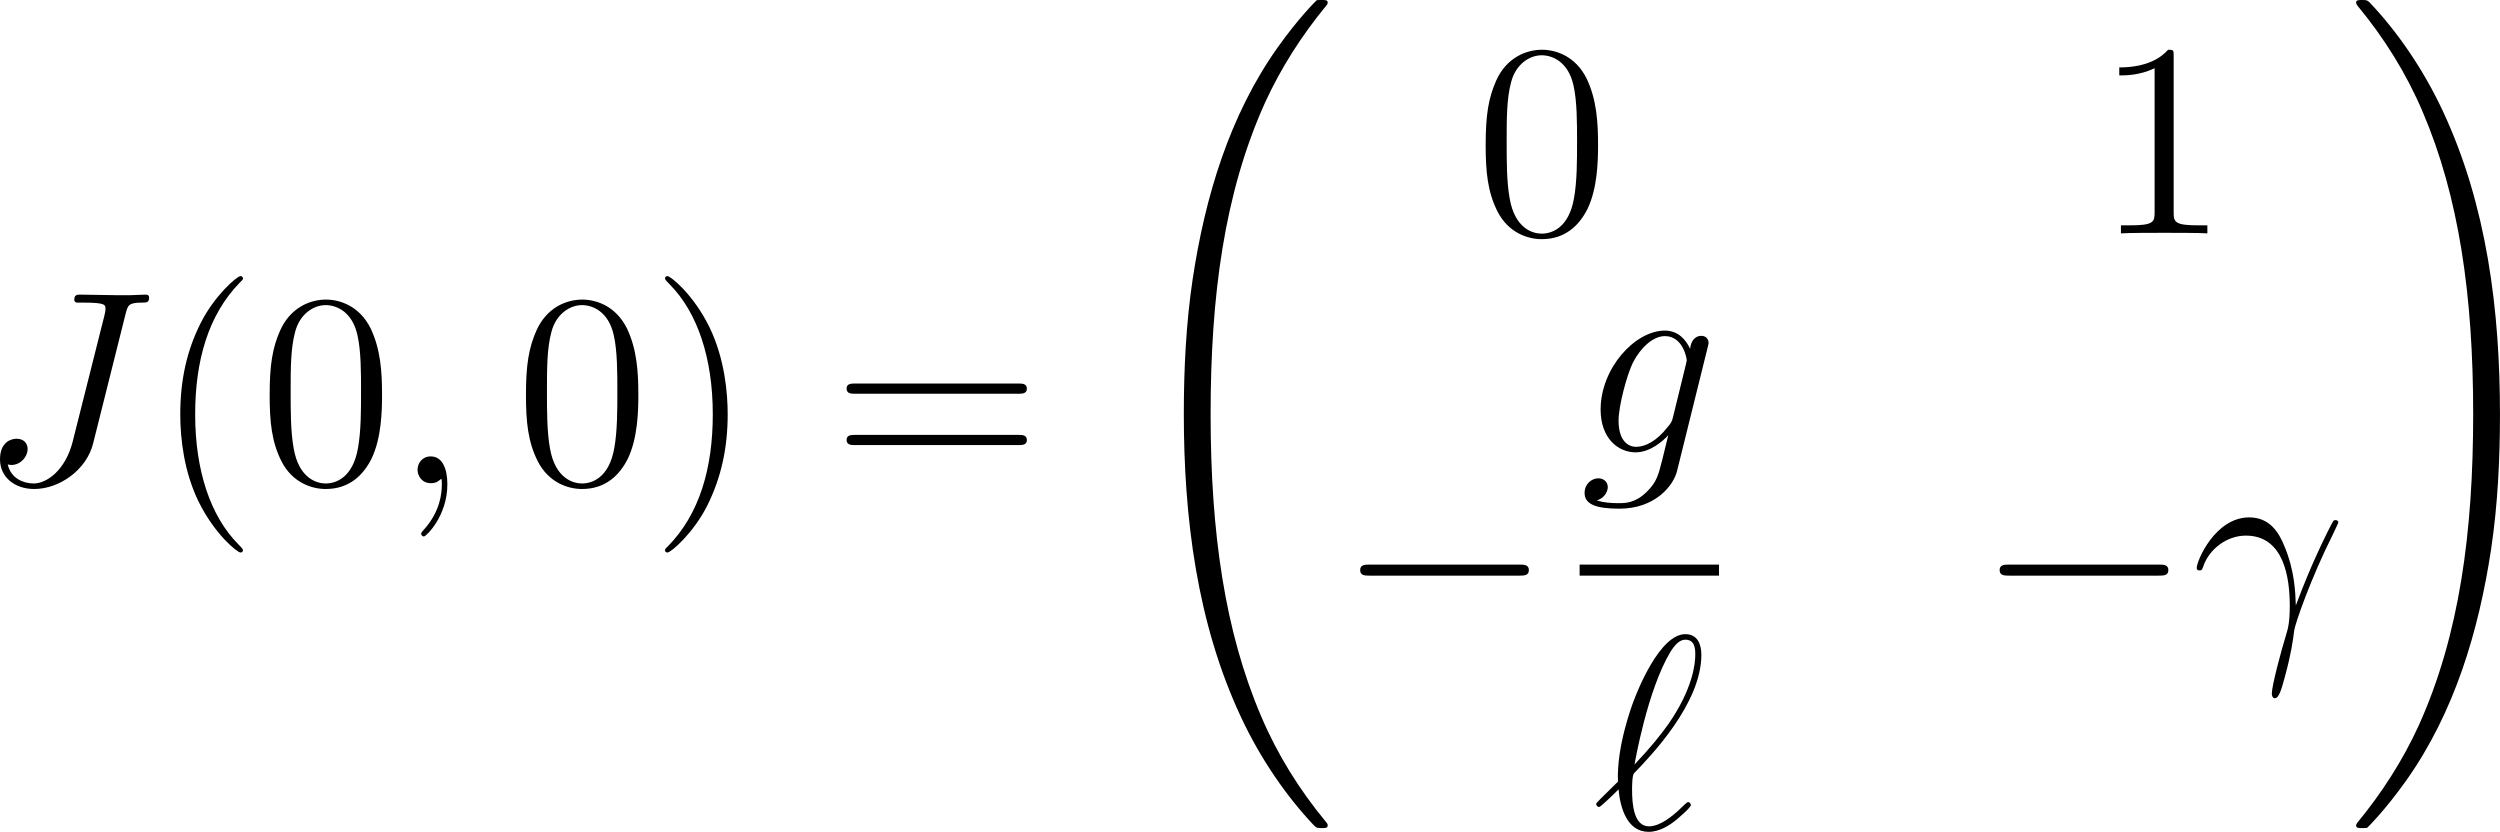
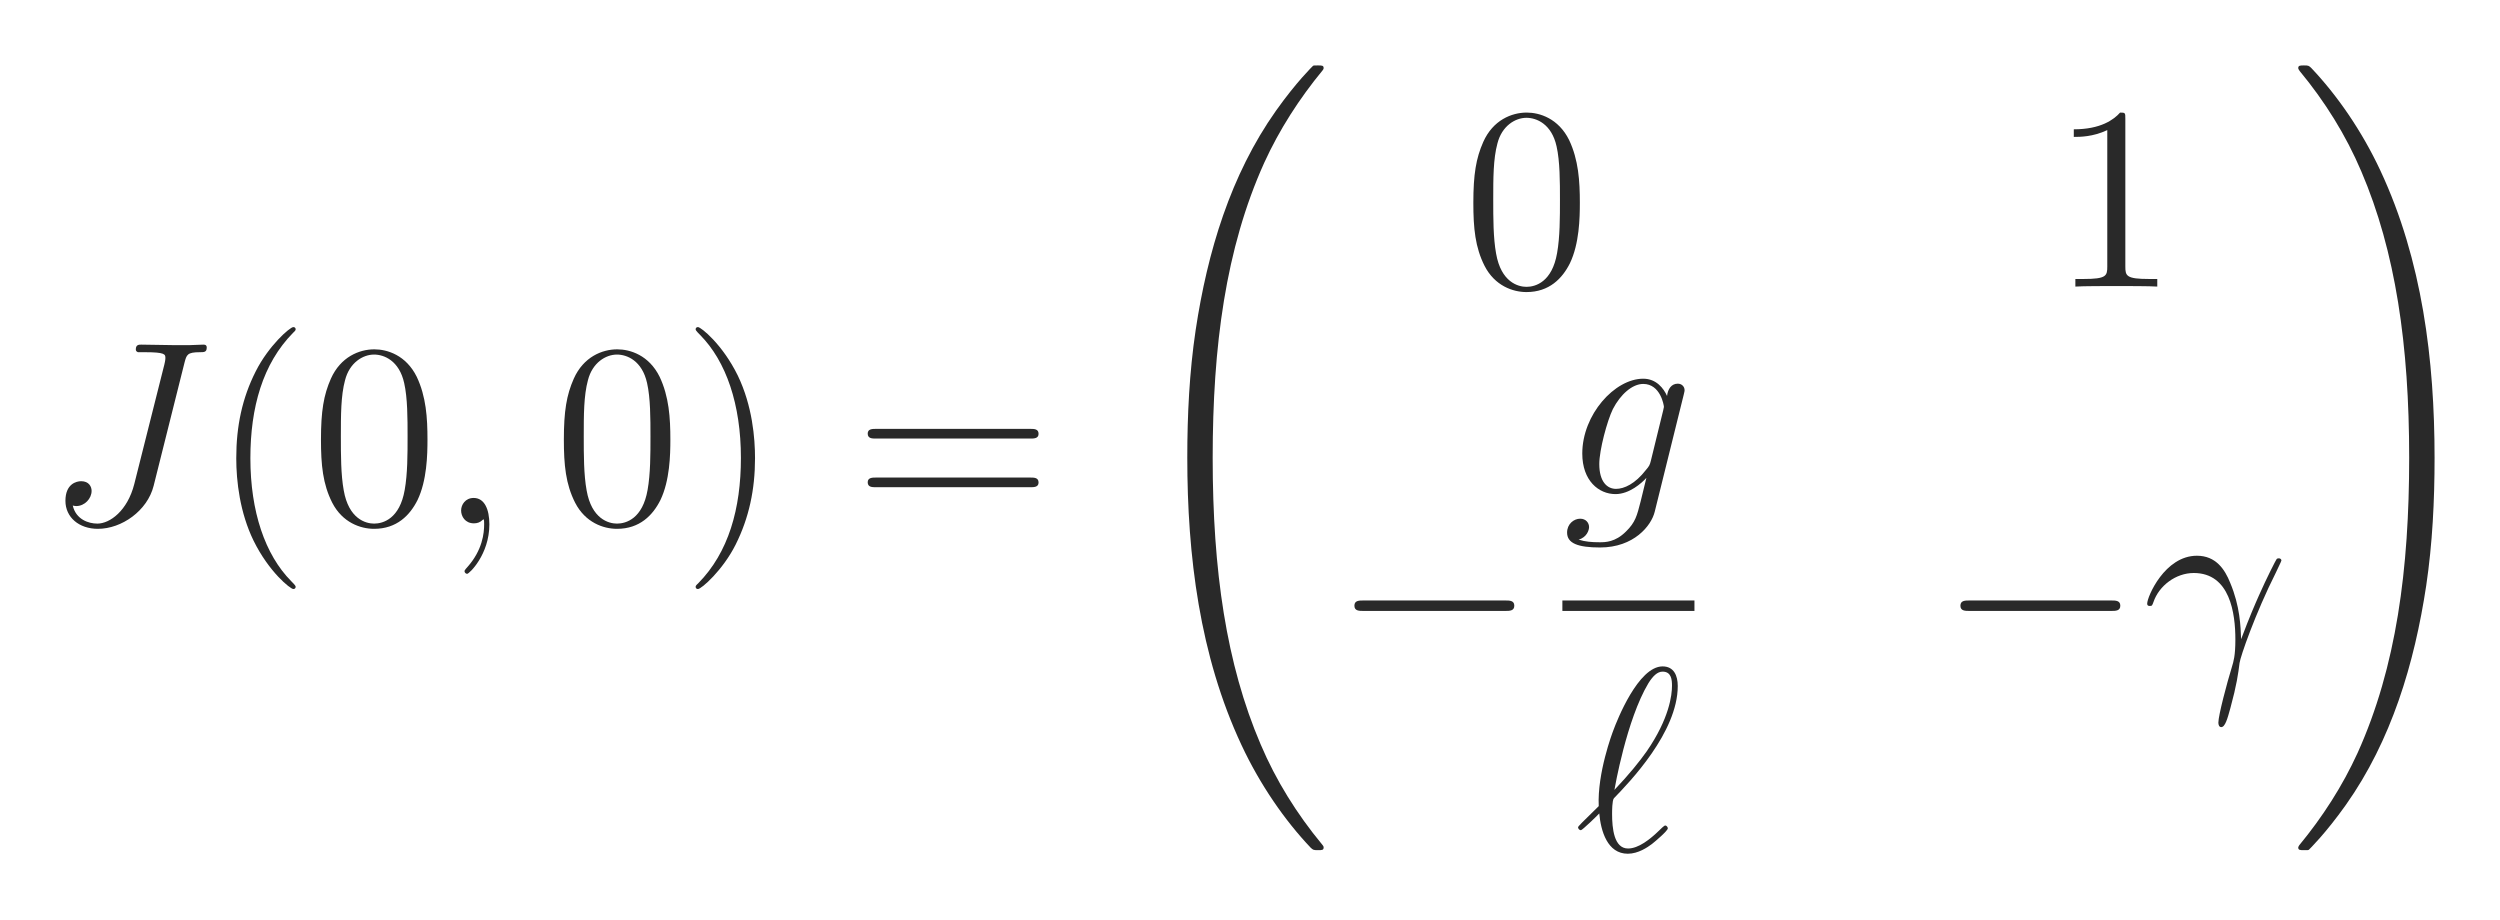
- <svg xmlns="http://www.w3.org/2000/svg" xmlns:xlink="http://www.w3.org/1999/xlink" version="1.1" width="122.312pt" height="40.699pt" viewBox="178.063 66.758 108.241 36.017">
+ <svg xmlns="http://www.w3.org/2000/svg" xmlns:xlink="http://www.w3.org/1999/xlink" version="1.1" width="129.066pt" height="47.454pt" viewBox="175.074 63.769 114.218 41.995">
  <defs>
    <path id="g1-0" d="M7.878-2.75C8.082-2.75 8.297-2.75 8.297-2.989S8.082-3.228 7.878-3.228H1.411C1.207-3.228 .992-3.228 .992-2.989S1.207-2.75 1.411-2.75H7.878Z" />
    <path id="g0-32" d="M9.05 35.256C9.05 35.22 9.05 35.196 8.978 35.112C7.831 33.726 6.874 32.195 6.169 30.533C4.603 26.875 3.981 22.595 3.981 17.455C3.981 12.362 4.567 7.89 6.336 3.969C7.03 2.451 7.938 1.04 9.002-.251C9.026-.287 9.05-.311 9.05-.359C9.05-.478 8.966-.478 8.787-.478S8.584-.478 8.56-.454C8.548-.442 7.807 .275 6.874 1.59C4.794 4.531 3.742 8.046 3.204 11.608C2.917 13.533 2.821 15.494 2.821 17.443C2.821 21.914 3.383 26.481 5.296 30.569C6.145 32.387 7.281 34.024 8.464 35.268C8.572 35.363 8.584 35.375 8.787 35.375C8.966 35.375 9.05 35.375 9.05 35.256Z" />
    <path id="g0-33" d="M6.635 17.455C6.635 12.983 6.073 8.416 4.16 4.328C3.312 2.511 2.176 .873 .992-.371C.885-.466 .873-.478 .669-.478C.502-.478 .406-.478 .406-.359C.406-.311 .454-.251 .478-.215C1.626 1.172 2.582 2.702 3.288 4.364C4.854 8.022 5.475 12.302 5.475 17.443C5.475 22.535 4.89 27.007 3.12 30.928C2.427 32.446 1.518 33.857 .454 35.148C.442 35.172 .406 35.22 .406 35.256C.406 35.375 .502 35.375 .669 35.375C.849 35.375 .873 35.375 .897 35.351C.909 35.339 1.65 34.622 2.582 33.307C4.663 30.366 5.715 26.851 6.253 23.289C6.539 21.364 6.635 19.403 6.635 17.455Z" />
    <path id="g3-40" d="M3.885 2.905C3.885 2.869 3.885 2.845 3.682 2.642C2.487 1.435 1.817-.538 1.817-2.977C1.817-5.296 2.379-7.293 3.766-8.703C3.885-8.811 3.885-8.835 3.885-8.871C3.885-8.942 3.826-8.966 3.778-8.966C3.622-8.966 2.642-8.106 2.056-6.934C1.447-5.727 1.172-4.447 1.172-2.977C1.172-1.913 1.339-.49 1.961 .789C2.666 2.224 3.646 3.001 3.778 3.001C3.826 3.001 3.885 2.977 3.885 2.905Z" />
    <path id="g3-41" d="M3.371-2.977C3.371-3.885 3.252-5.368 2.582-6.755C1.877-8.189 .897-8.966 .765-8.966C.717-8.966 .658-8.942 .658-8.871C.658-8.835 .658-8.811 .861-8.608C2.056-7.4 2.726-5.428 2.726-2.989C2.726-.669 2.164 1.327 .777 2.738C.658 2.845 .658 2.869 .658 2.905C.658 2.977 .717 3.001 .765 3.001C.921 3.001 1.901 2.14 2.487 .968C3.096-.251 3.371-1.542 3.371-2.977Z" />
    <path id="g3-48" d="M5.356-3.826C5.356-4.818 5.296-5.786 4.866-6.695C4.376-7.687 3.515-7.95 2.929-7.95C2.236-7.95 1.387-7.603 .944-6.611C.61-5.858 .49-5.117 .49-3.826C.49-2.666 .574-1.793 1.004-.944C1.47-.036 2.295 .251 2.917 .251C3.957 .251 4.555-.371 4.902-1.064C5.332-1.961 5.356-3.132 5.356-3.826ZM2.917 .012C2.534 .012 1.757-.203 1.53-1.506C1.399-2.224 1.399-3.132 1.399-3.969C1.399-4.949 1.399-5.834 1.59-6.539C1.793-7.34 2.403-7.711 2.917-7.711C3.371-7.711 4.065-7.436 4.292-6.408C4.447-5.727 4.447-4.782 4.447-3.969C4.447-3.168 4.447-2.26 4.316-1.53C4.089-.215 3.335 .012 2.917 .012Z" />
    <path id="g3-49" d="M3.443-7.663C3.443-7.938 3.443-7.95 3.204-7.95C2.917-7.627 2.319-7.185 1.088-7.185V-6.838C1.363-6.838 1.961-6.838 2.618-7.149V-.921C2.618-.49 2.582-.347 1.53-.347H1.16V0C1.482-.024 2.642-.024 3.037-.024S4.579-.024 4.902 0V-.347H4.531C3.479-.347 3.443-.49 3.443-.921V-7.663Z" />
    <path id="g3-61" d="M8.07-3.873C8.237-3.873 8.452-3.873 8.452-4.089C8.452-4.316 8.249-4.316 8.07-4.316H1.028C.861-4.316 .646-4.316 .646-4.101C.646-3.873 .849-3.873 1.028-3.873H8.07ZM8.07-1.65C8.237-1.65 8.452-1.65 8.452-1.865C8.452-2.092 8.249-2.092 8.07-2.092H1.028C.861-2.092 .646-2.092 .646-1.877C.646-1.65 .849-1.65 1.028-1.65H8.07Z" />
    <path id="g2-13" d="M4.519-1.459C4.495-2.044 4.471-2.965 4.017-4.041C3.778-4.639 3.371-5.272 2.499-5.272C1.028-5.272 .227-3.395 .227-3.084C.227-2.977 .311-2.977 .347-2.977C.454-2.977 .454-3.001 .514-3.156C.765-3.897 1.53-4.483 2.355-4.483C4.017-4.483 4.256-2.63 4.256-1.447C4.256-.693 4.172-.442 4.101-.203C3.873 .538 3.479 2.02 3.479 2.355C3.479 2.451 3.515 2.558 3.61 2.558C3.79 2.558 3.897 2.164 4.029 1.686C4.316 .634 4.388 .108 4.447-.371C4.483-.658 5.165-2.63 6.109-4.507C6.193-4.698 6.36-5.021 6.36-5.057C6.36-5.069 6.348-5.153 6.241-5.153C6.217-5.153 6.157-5.153 6.133-5.105C6.109-5.081 5.691-4.268 5.332-3.455C5.153-3.049 4.914-2.511 4.519-1.459Z" />
    <path id="g2-59" d="M2.331 .048C2.331-.646 2.104-1.16 1.614-1.16C1.231-1.16 1.04-.849 1.04-.586S1.219 0 1.626 0C1.781 0 1.913-.048 2.02-.155C2.044-.179 2.056-.179 2.068-.179C2.092-.179 2.092-.012 2.092 .048C2.092 .442 2.02 1.219 1.327 1.997C1.196 2.14 1.196 2.164 1.196 2.188C1.196 2.248 1.255 2.307 1.315 2.307C1.411 2.307 2.331 1.423 2.331 .048Z" />
    <path id="g2-74" d="M6.384-7.34C6.48-7.699 6.504-7.819 7.089-7.819C7.281-7.819 7.4-7.819 7.4-8.034C7.4-8.165 7.293-8.165 7.245-8.165C7.042-8.165 6.814-8.141 6.599-8.141H5.942C5.44-8.141 4.914-8.165 4.411-8.165C4.304-8.165 4.16-8.165 4.16-7.95C4.16-7.831 4.256-7.831 4.256-7.819H4.555C5.511-7.819 5.511-7.723 5.511-7.544C5.511-7.532 5.511-7.448 5.464-7.257L4.089-1.793C3.778-.574 2.977 .012 2.403 .012C1.997 .012 1.423-.179 1.279-.813C1.327-.801 1.387-.789 1.435-.789C1.829-.789 2.14-1.136 2.14-1.482C2.14-1.674 2.02-1.925 1.662-1.925C1.447-1.925 .944-1.805 .944-1.028C.944-.275 1.566 .251 2.427 .251C3.515 .251 4.686-.574 4.973-1.71L6.384-7.34Z" />
    <path id="g2-96" d="M1.1-2.032C.347-1.291 .155-1.112 .155-1.064S.203-.933 .287-.933C.347-.933 1.028-1.59 1.124-1.698C1.196-.897 1.494 .143 2.427 .143C2.905 .143 3.335-.155 3.527-.299C3.682-.418 4.256-.909 4.256-1.016C4.256-1.076 4.196-1.148 4.136-1.148C4.089-1.148 3.909-.968 3.862-.921C3.443-.514 2.917-.096 2.439-.096C1.793-.096 1.71-1.028 1.71-1.674C1.71-1.793 1.71-2.295 1.793-2.391C2.499-3.12 4.71-5.404 4.71-7.52C4.71-7.998 4.531-8.416 4.017-8.416C2.905-8.416 1.937-5.954 1.769-5.499C1.722-5.38 1.028-3.539 1.1-2.032ZM1.817-2.774C1.829-2.845 2.367-5.978 3.371-7.651C3.575-7.974 3.778-8.177 4.017-8.177C4.423-8.177 4.447-7.795 4.447-7.532C4.447-7.113 4.328-6.037 3.288-4.531C2.977-4.089 2.499-3.491 1.817-2.774Z" />
    <path id="g2-103" d="M4.041-1.518C3.993-1.327 3.969-1.279 3.814-1.1C3.324-.466 2.821-.239 2.451-.239C2.056-.239 1.686-.55 1.686-1.375C1.686-2.008 2.044-3.347 2.307-3.885C2.654-4.555 3.192-5.033 3.694-5.033C4.483-5.033 4.639-4.053 4.639-3.981L4.603-3.814L4.041-1.518ZM4.782-4.483C4.627-4.83 4.292-5.272 3.694-5.272C2.391-5.272 .909-3.634 .909-1.853C.909-.61 1.662 0 2.427 0C3.061 0 3.622-.502 3.838-.741L3.575 .335C3.407 .992 3.335 1.291 2.905 1.71C2.415 2.2 1.961 2.2 1.698 2.2C1.339 2.2 1.04 2.176 .741 2.08C1.124 1.973 1.219 1.638 1.219 1.506C1.219 1.315 1.076 1.124 .813 1.124C.526 1.124 .215 1.363 .215 1.757C.215 2.248 .705 2.439 1.722 2.439C3.264 2.439 4.065 1.447 4.22 .801L5.547-4.555C5.583-4.698 5.583-4.722 5.583-4.746C5.583-4.914 5.452-5.045 5.272-5.045C4.985-5.045 4.818-4.806 4.782-4.483Z" />
  </defs>
  <g id="page1">
-     <use x="177.119" y="87.679" xlink:href="#g2-74" />
-     <use x="184.696" y="87.679" xlink:href="#g3-40" />
-     <use x="189.248" y="87.679" xlink:href="#g3-48" />
-     <use x="195.101" y="87.679" xlink:href="#g2-59" />
-     <use x="200.345" y="87.679" xlink:href="#g3-48" />
-     <use x="206.198" y="87.679" xlink:href="#g3-41" />
-     <use x="214.071" y="87.679" xlink:href="#g3-61" />
-     <use x="226.497" y="67.236" xlink:href="#g0-32" />
-     <use x="241.897" y="76.862" xlink:href="#g3-48" />
-     <use x="268.732" y="76.862" xlink:href="#g3-49" />
-     <use x="235.961" y="94.431" xlink:href="#g1-0" />
-     <use x="246.455" y="86.343" xlink:href="#g2-103" />
-     <rect x="246.455" y="91.203" height=".478" width="6.034" />
-     <use x="247.016" y="102.631" xlink:href="#g2-96" />
-     <use x="263.648" y="94.431" xlink:href="#g1-0" />
-     <use x="272.946" y="94.431" xlink:href="#g2-13" />
-     <use x="279.668" y="67.236" xlink:href="#g0-33" />
+     <g fill="#292929">
+       <use x="177.119" y="87.679" xlink:href="#g2-74" />
+       <use x="184.696" y="87.679" xlink:href="#g3-40" />
+       <use x="189.248" y="87.679" xlink:href="#g3-48" />
+       <use x="195.101" y="87.679" xlink:href="#g2-59" />
+       <use x="200.345" y="87.679" xlink:href="#g3-48" />
+       <use x="206.198" y="87.679" xlink:href="#g3-41" />
+       <use x="214.071" y="87.679" xlink:href="#g3-61" />
+       <use x="226.497" y="67.236" xlink:href="#g0-32" />
+       <use x="241.897" y="76.862" xlink:href="#g3-48" />
+       <use x="268.732" y="76.862" xlink:href="#g3-49" />
+       <use x="235.961" y="94.431" xlink:href="#g1-0" />
+       <use x="246.455" y="86.343" xlink:href="#g2-103" />
+     </g>
+     <rect x="246.455" y="91.203" height=".478" width="6.034" fill="#292929" />
+     <g fill="#292929">
+       <use x="247.016" y="102.631" xlink:href="#g2-96" />
+       <use x="263.648" y="94.431" xlink:href="#g1-0" />
+       <use x="272.946" y="94.431" xlink:href="#g2-13" />
+       <use x="279.668" y="67.236" xlink:href="#g0-33" />
+     </g>
  </g>
</svg>
